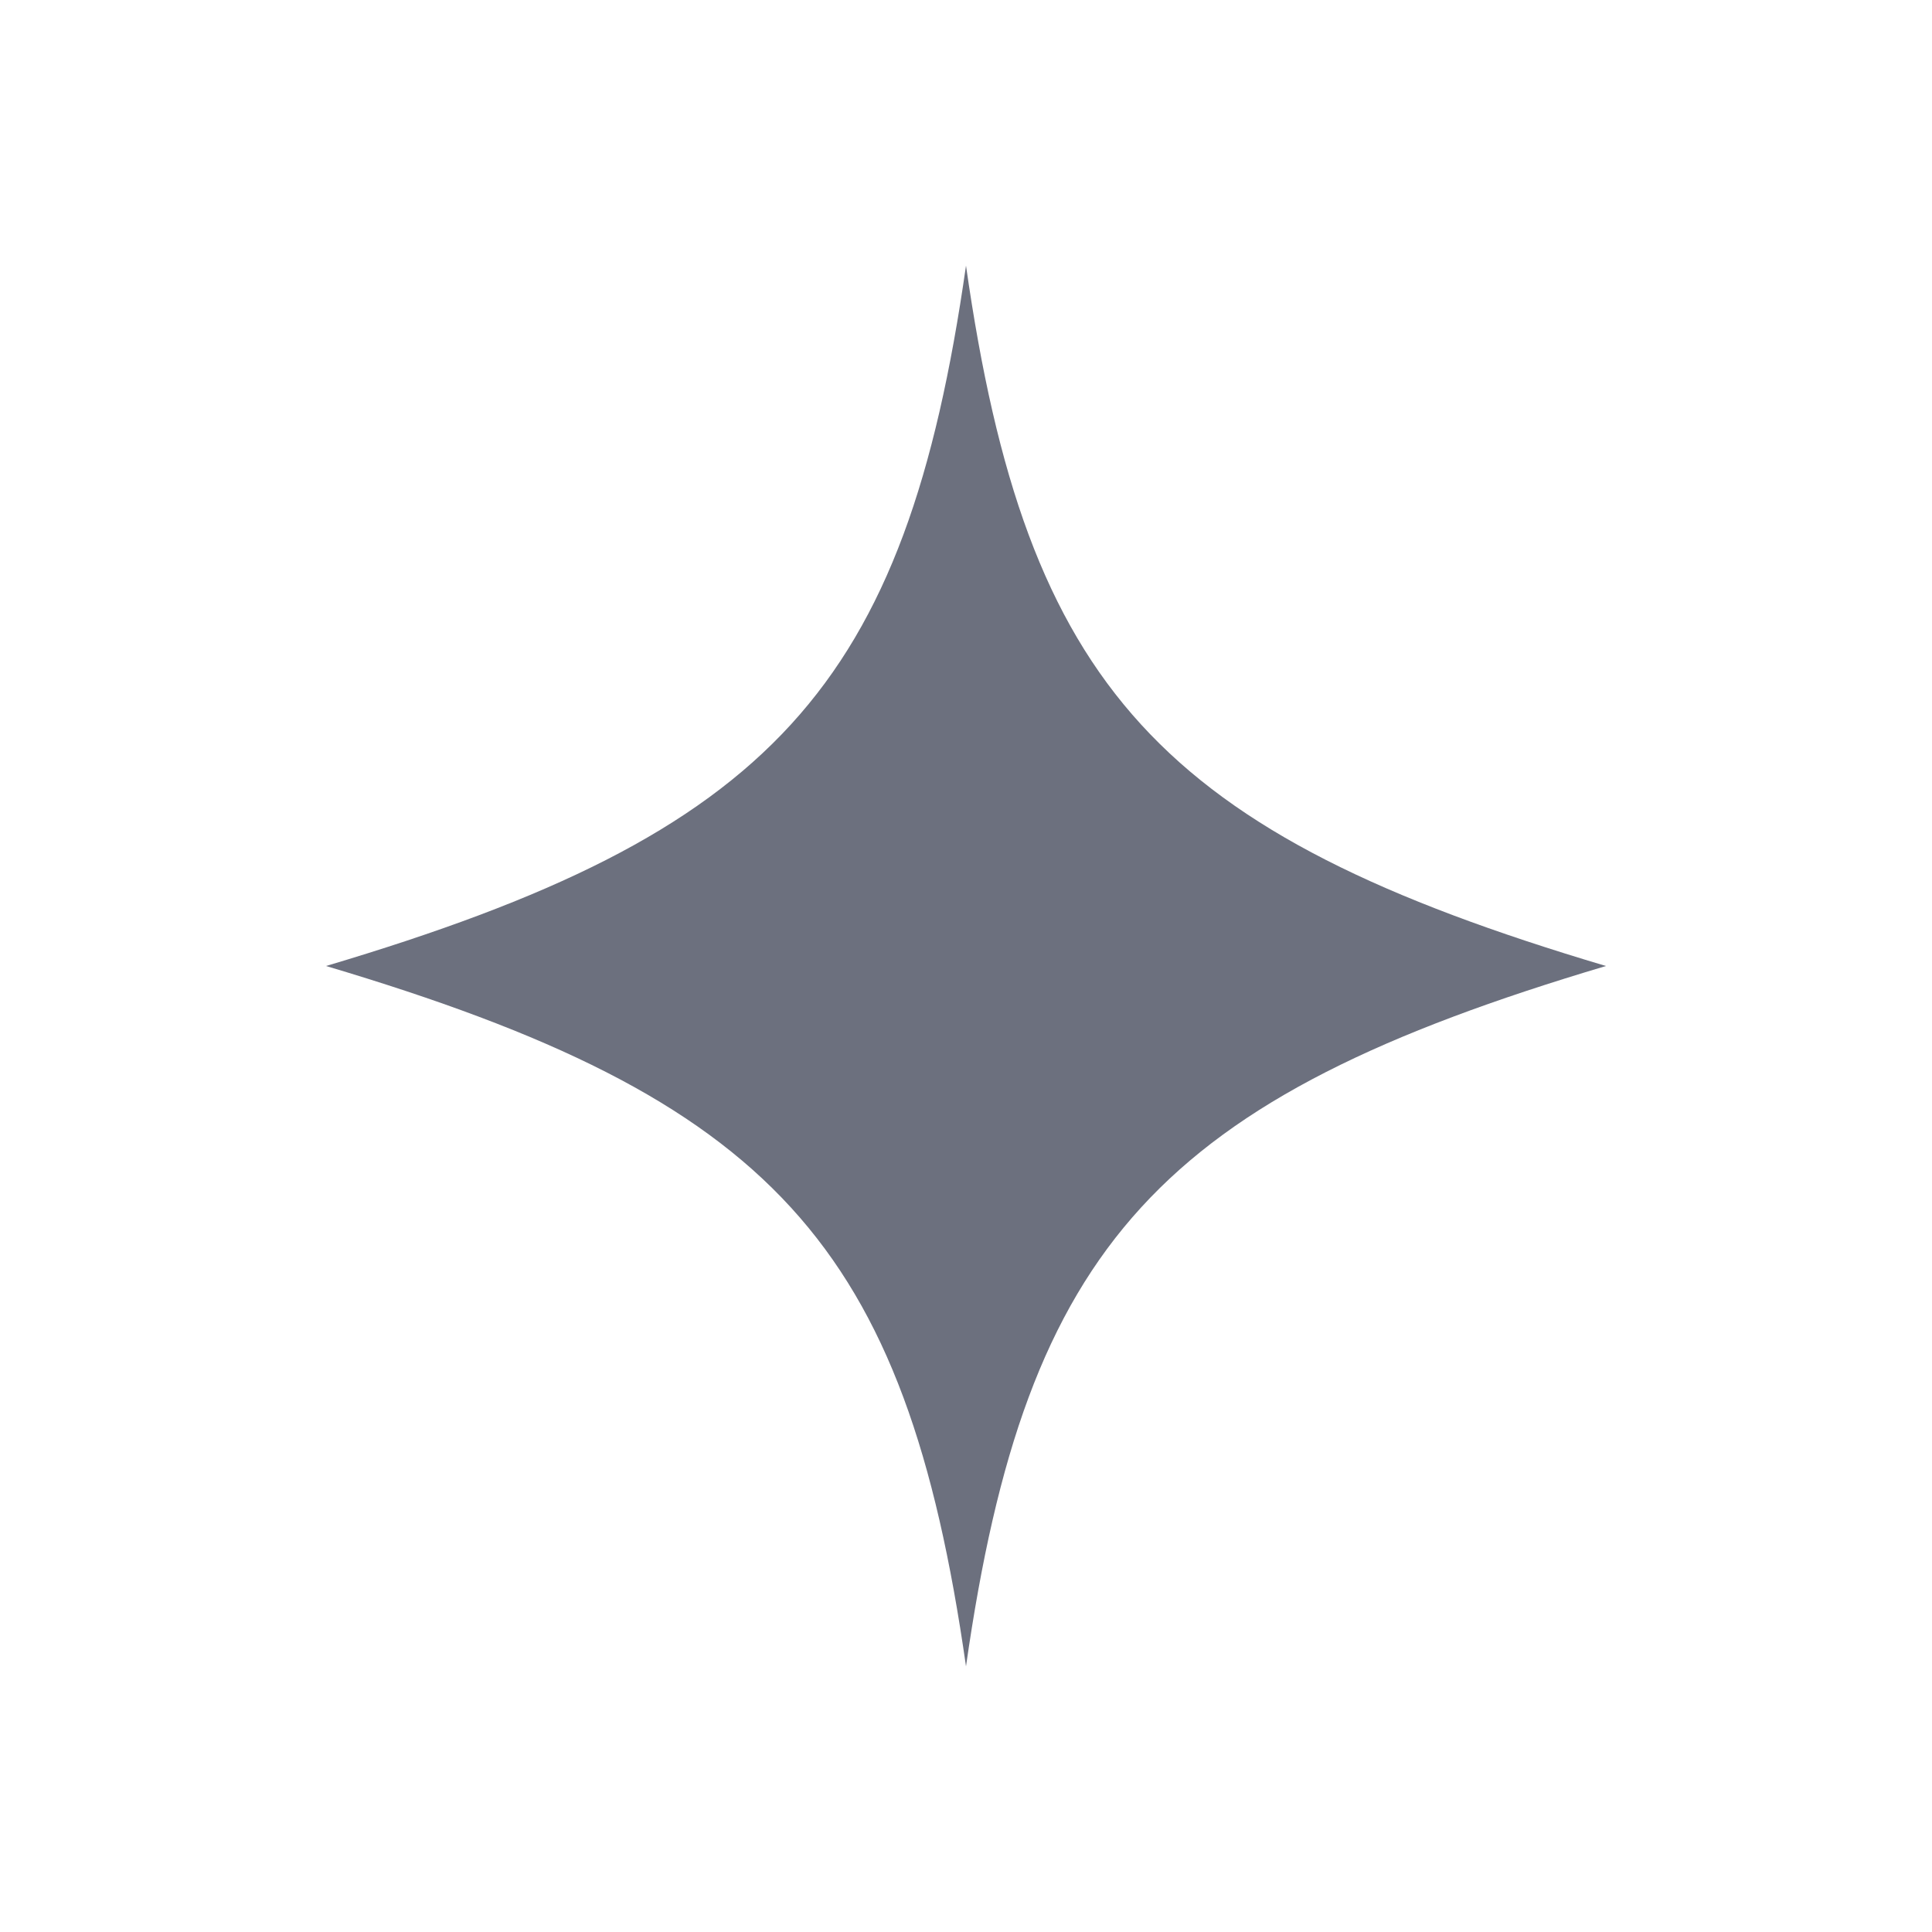
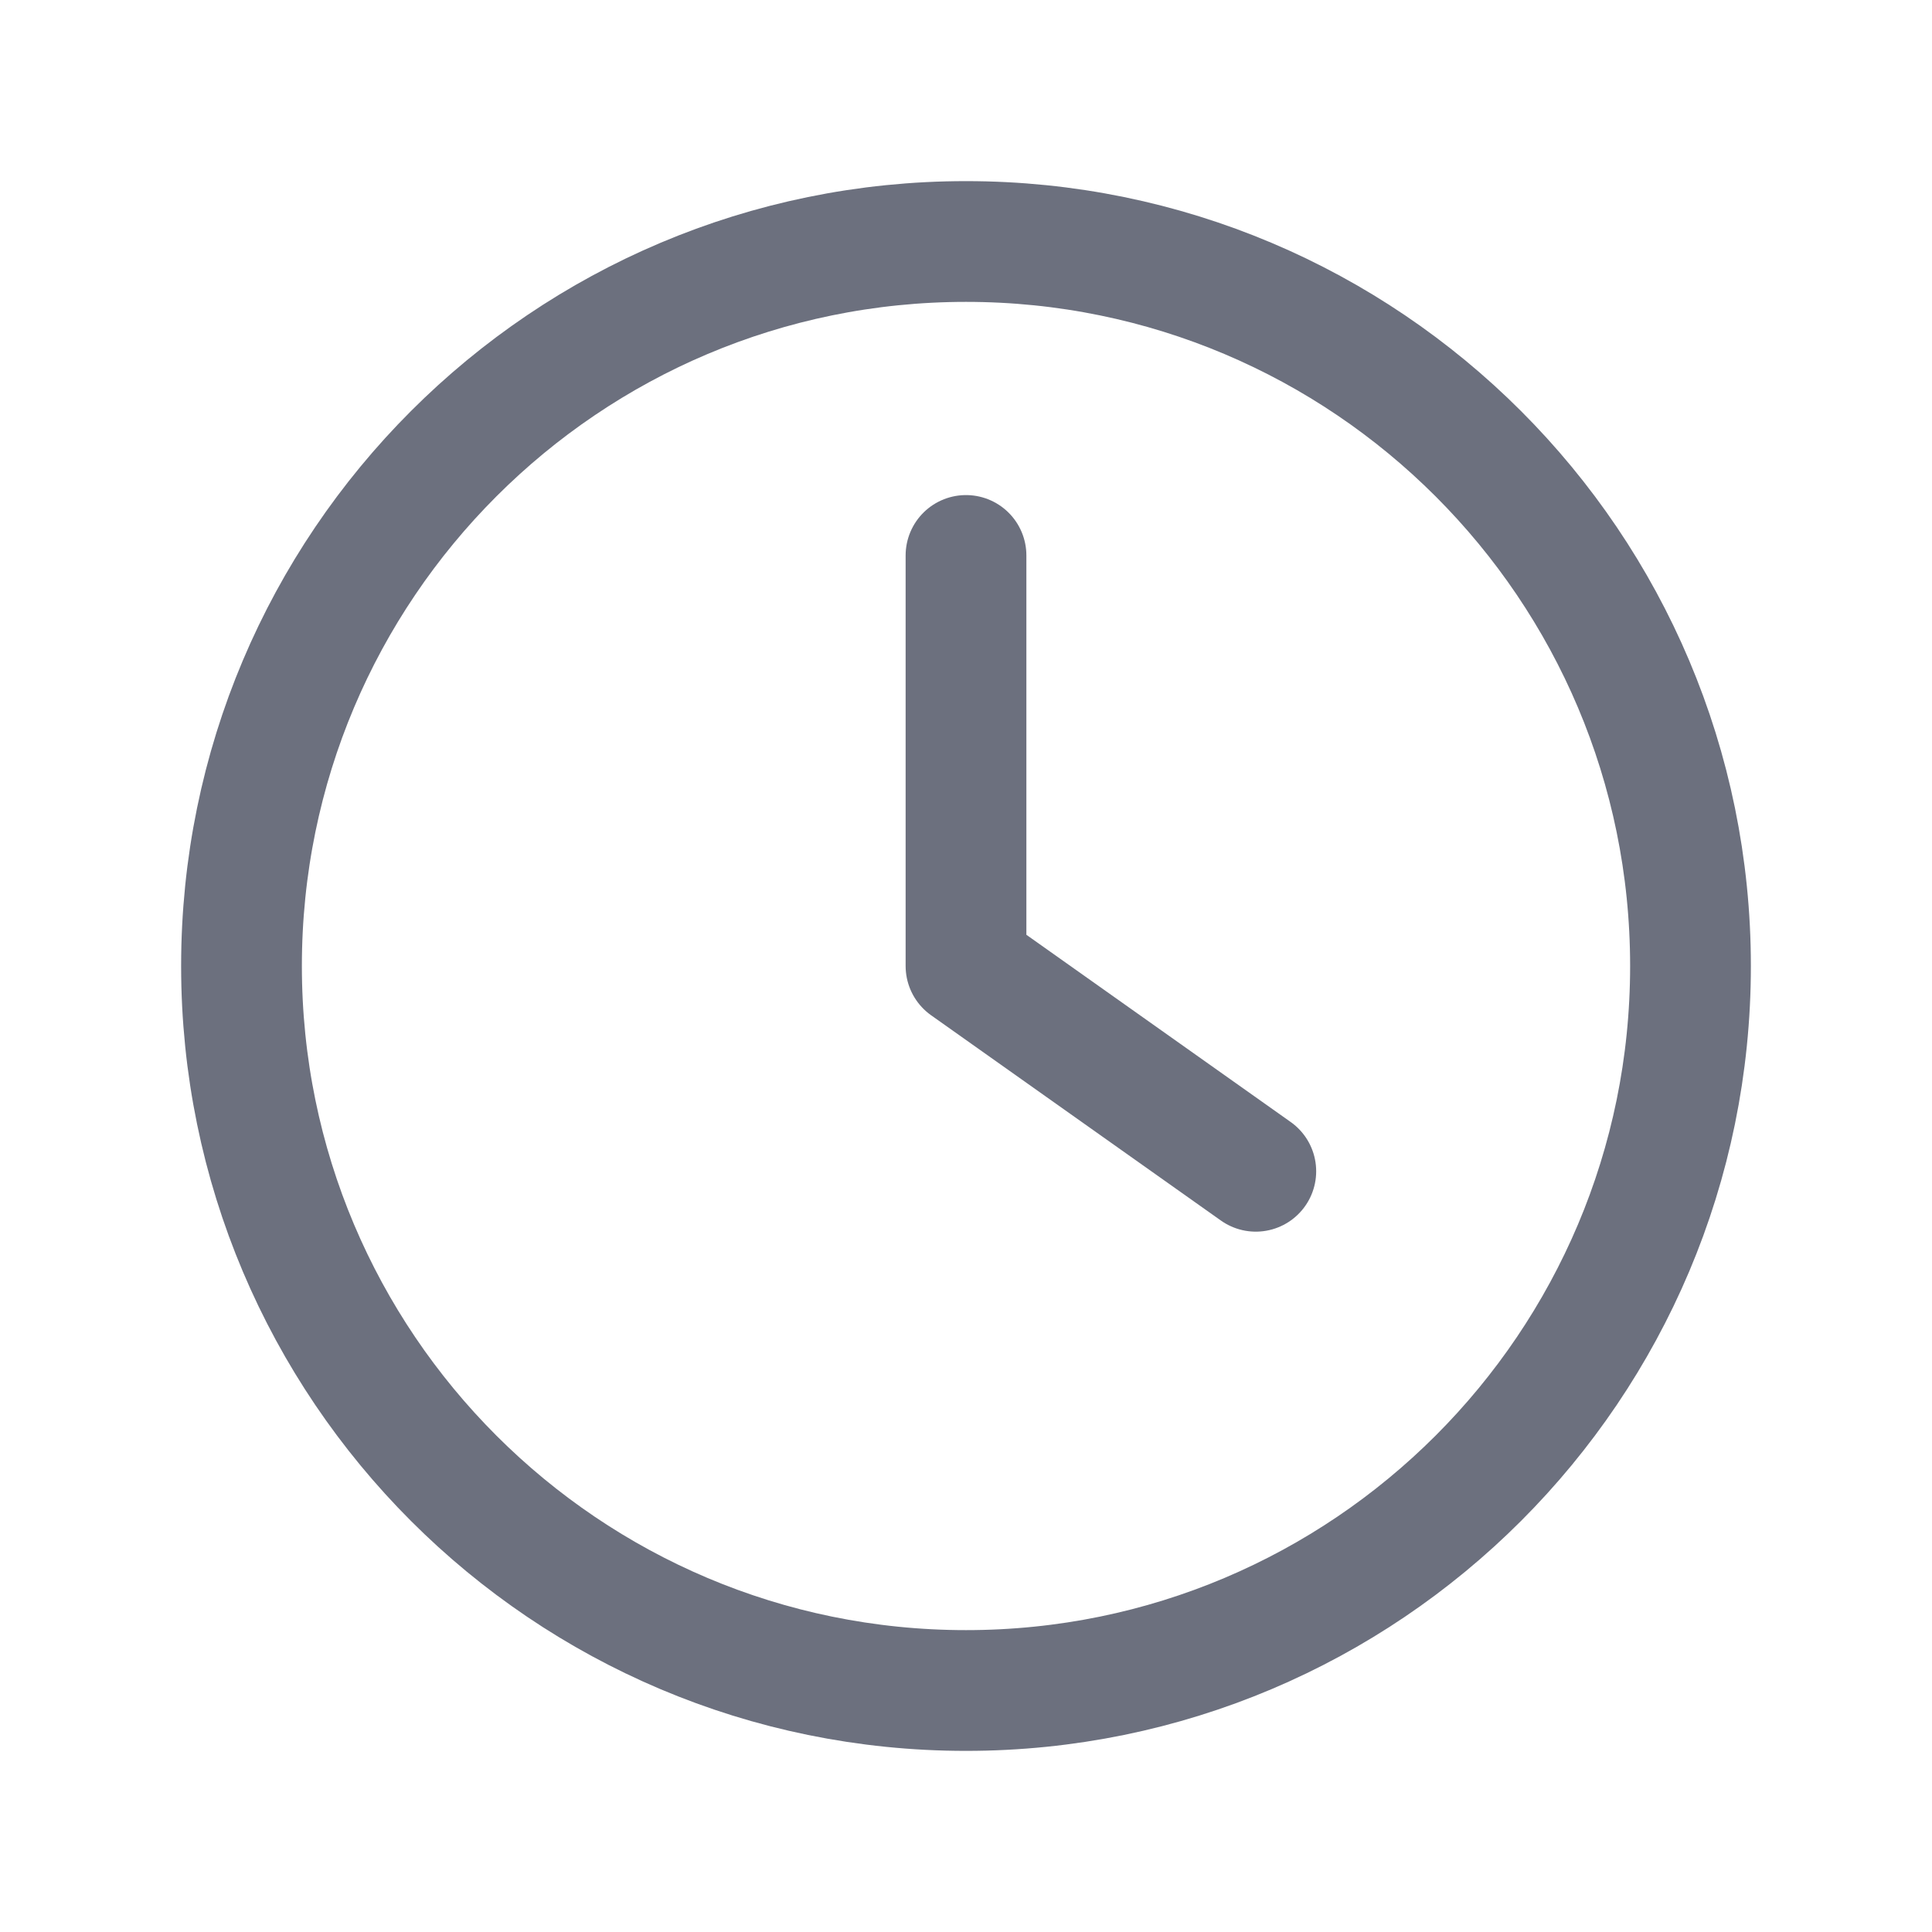
<svg xmlns="http://www.w3.org/2000/svg" width="16" height="16" viewBox="0 0 16 16" fill="none">
-   <path d="M8 2.2C8.5 5.7 9.6 6.9 13.3 8 9.6 9.1 8.5 10.3 8 13.8 7.5 10.3 6.4 9.1 2.7 8 6.4 6.9 7.5 5.7 8 2.2Z" fill="#6C707E" />
+   <circle cx="8" cy="8" r="6" stroke="#6C707E" stroke-width="1" />
+   <path d="M8 4.6V8l2.4 1.7" stroke="#6C707E" stroke-width="1" stroke-linecap="round" stroke-linejoin="round" />
</svg>
